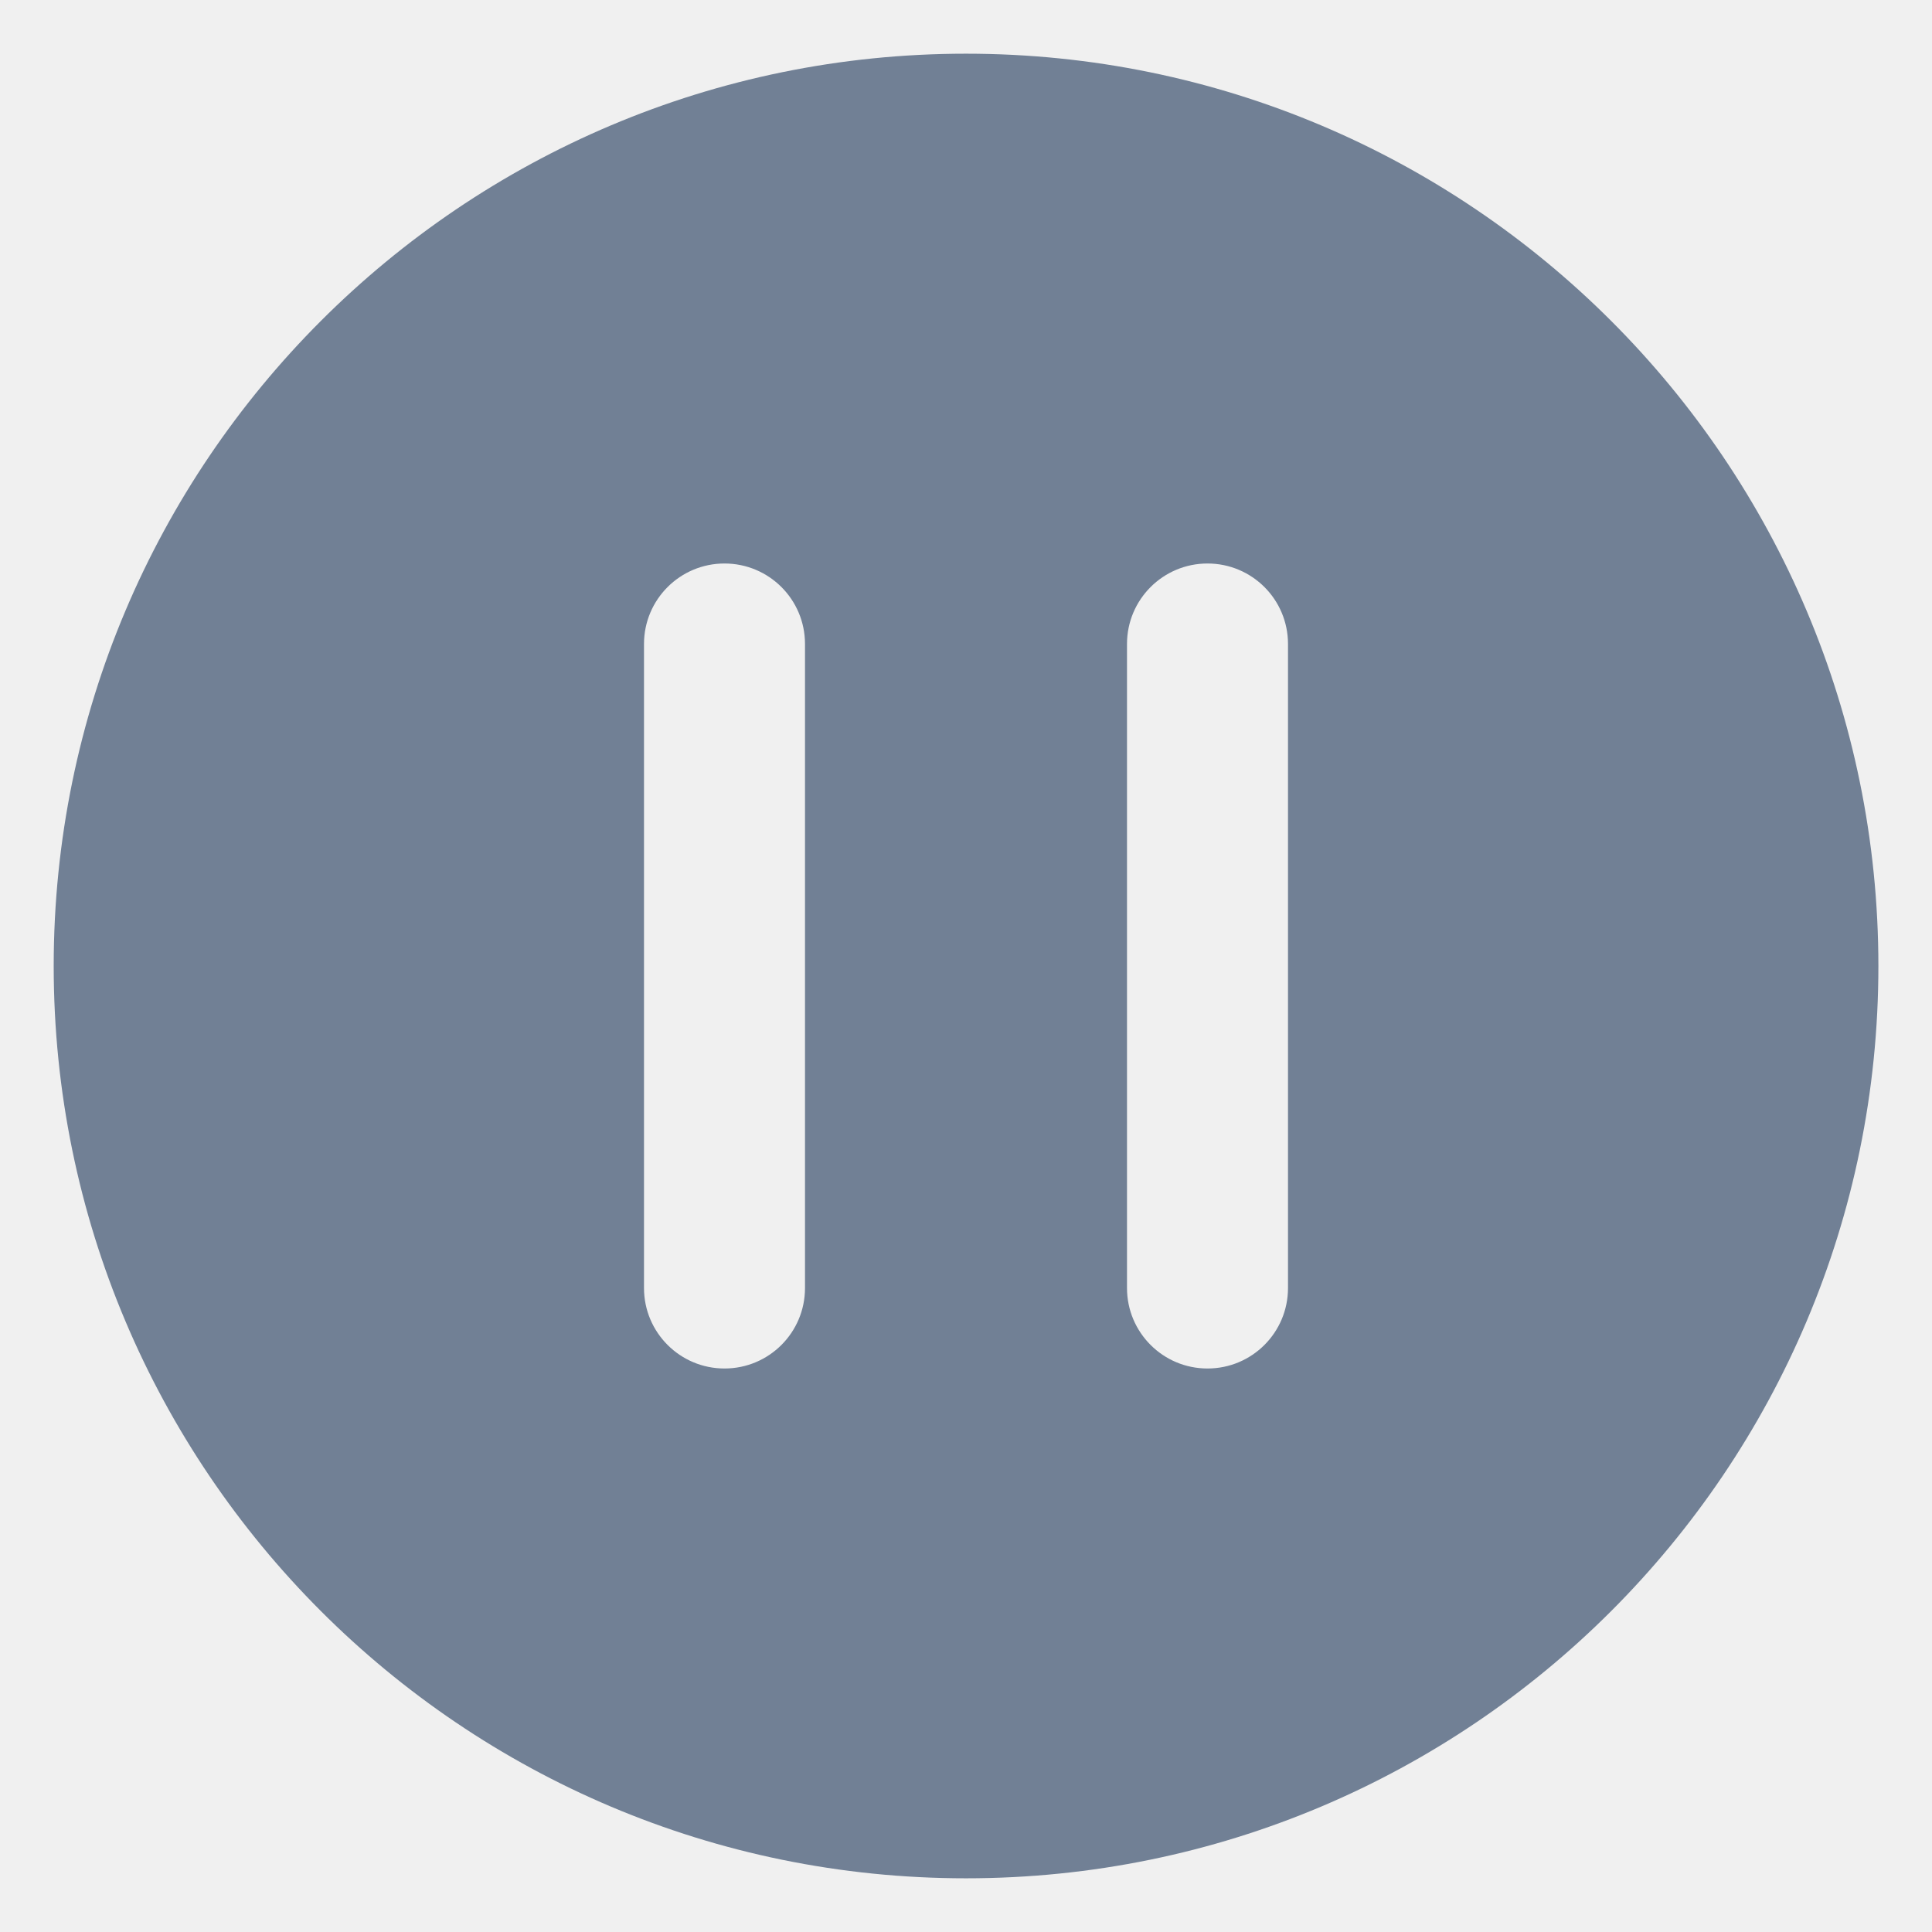
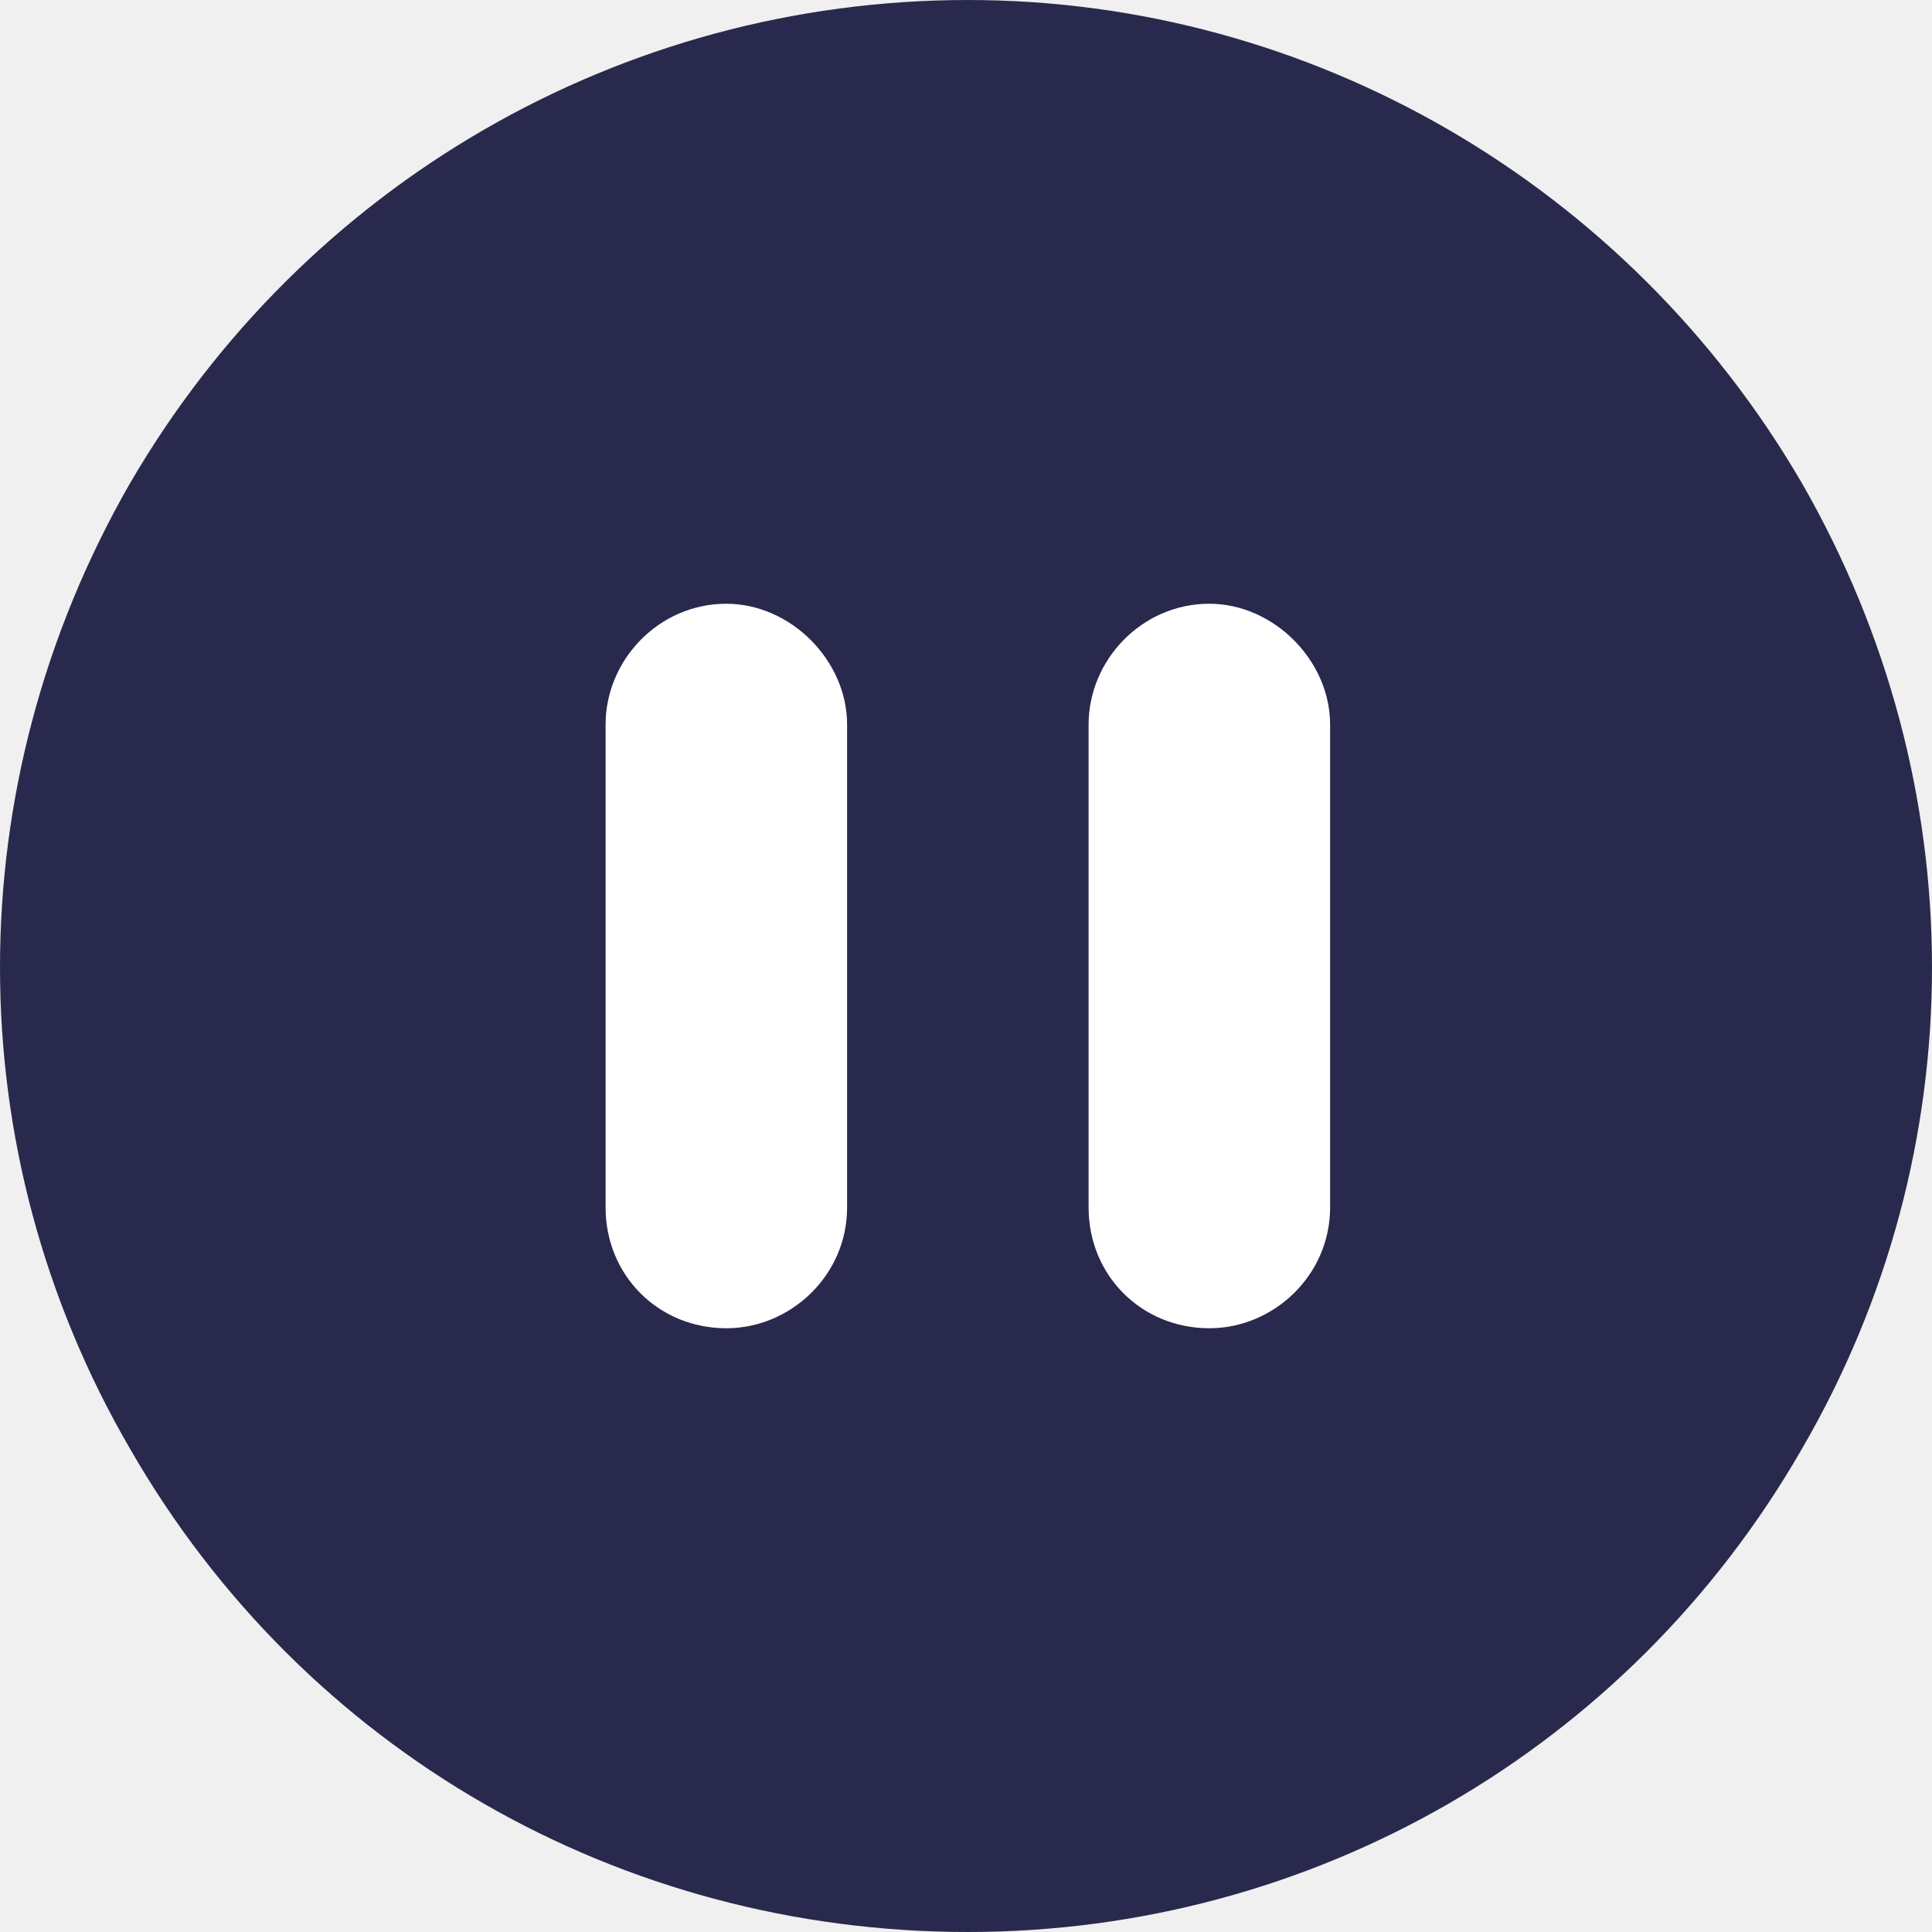
<svg xmlns="http://www.w3.org/2000/svg" width="24" height="24" viewBox="0 0 24 24" fill="none">
-   <g clip-path="url(#clip0_3592_6370)">
-     <path d="M12 0.667C5.741 0.667 0.667 5.741 0.667 12C0.667 18.259 5.741 23.333 12 23.333C18.26 23.333 23.334 18.259 23.334 12C23.334 5.741 18.26 0.667 12 0.667ZM10 16C10 16.553 9.553 17 9 17C8.448 17 8 16.553 8 16V8C8 7.447 8.448 7 9 7C9.553 7 10 7.447 10 8V16ZM16 16C16 16.553 15.553 17 15 17C14.448 17 14 16.553 14 16V8C14 7.447 14.448 7 15 7C15.553 7 16 7.447 16 8V16Z" fill="#718095" />
-   </g>
-   <defs>
-     <clipPath id="clip0_3592_6370">
-       <rect width="24" height="24" fill="white" />
-     </clipPath>
-   </defs>
+   <circle cx="12" cy="12" r="10" fill="white" />
+   <path d="M12.023 24C7.711 24 3.773 21.75 1.617 18C-0.539 14.297 -0.539 9.75 1.617 6C3.773 2.297 7.711 0 12.023 0C16.289 0 20.227 2.297 22.383 6C24.539 9.75 24.539 14.297 22.383 18C20.227 21.75 16.289 24 12.023 24ZM10.523 9C10.523 8.203 9.82 7.5 9.023 7.5C8.18 7.5 7.523 8.203 7.523 9V15C7.523 15.844 8.18 16.5 9.023 16.5C9.82 16.5 10.523 15.844 10.523 15V9ZM16.523 9C16.523 8.203 15.82 7.5 15.023 7.5C14.18 7.5 13.523 8.203 13.523 9V15C13.523 15.844 14.18 16.5 15.023 16.5C15.82 16.5 16.523 15.844 16.523 15V9Z" fill="#29294D" />
</svg>
